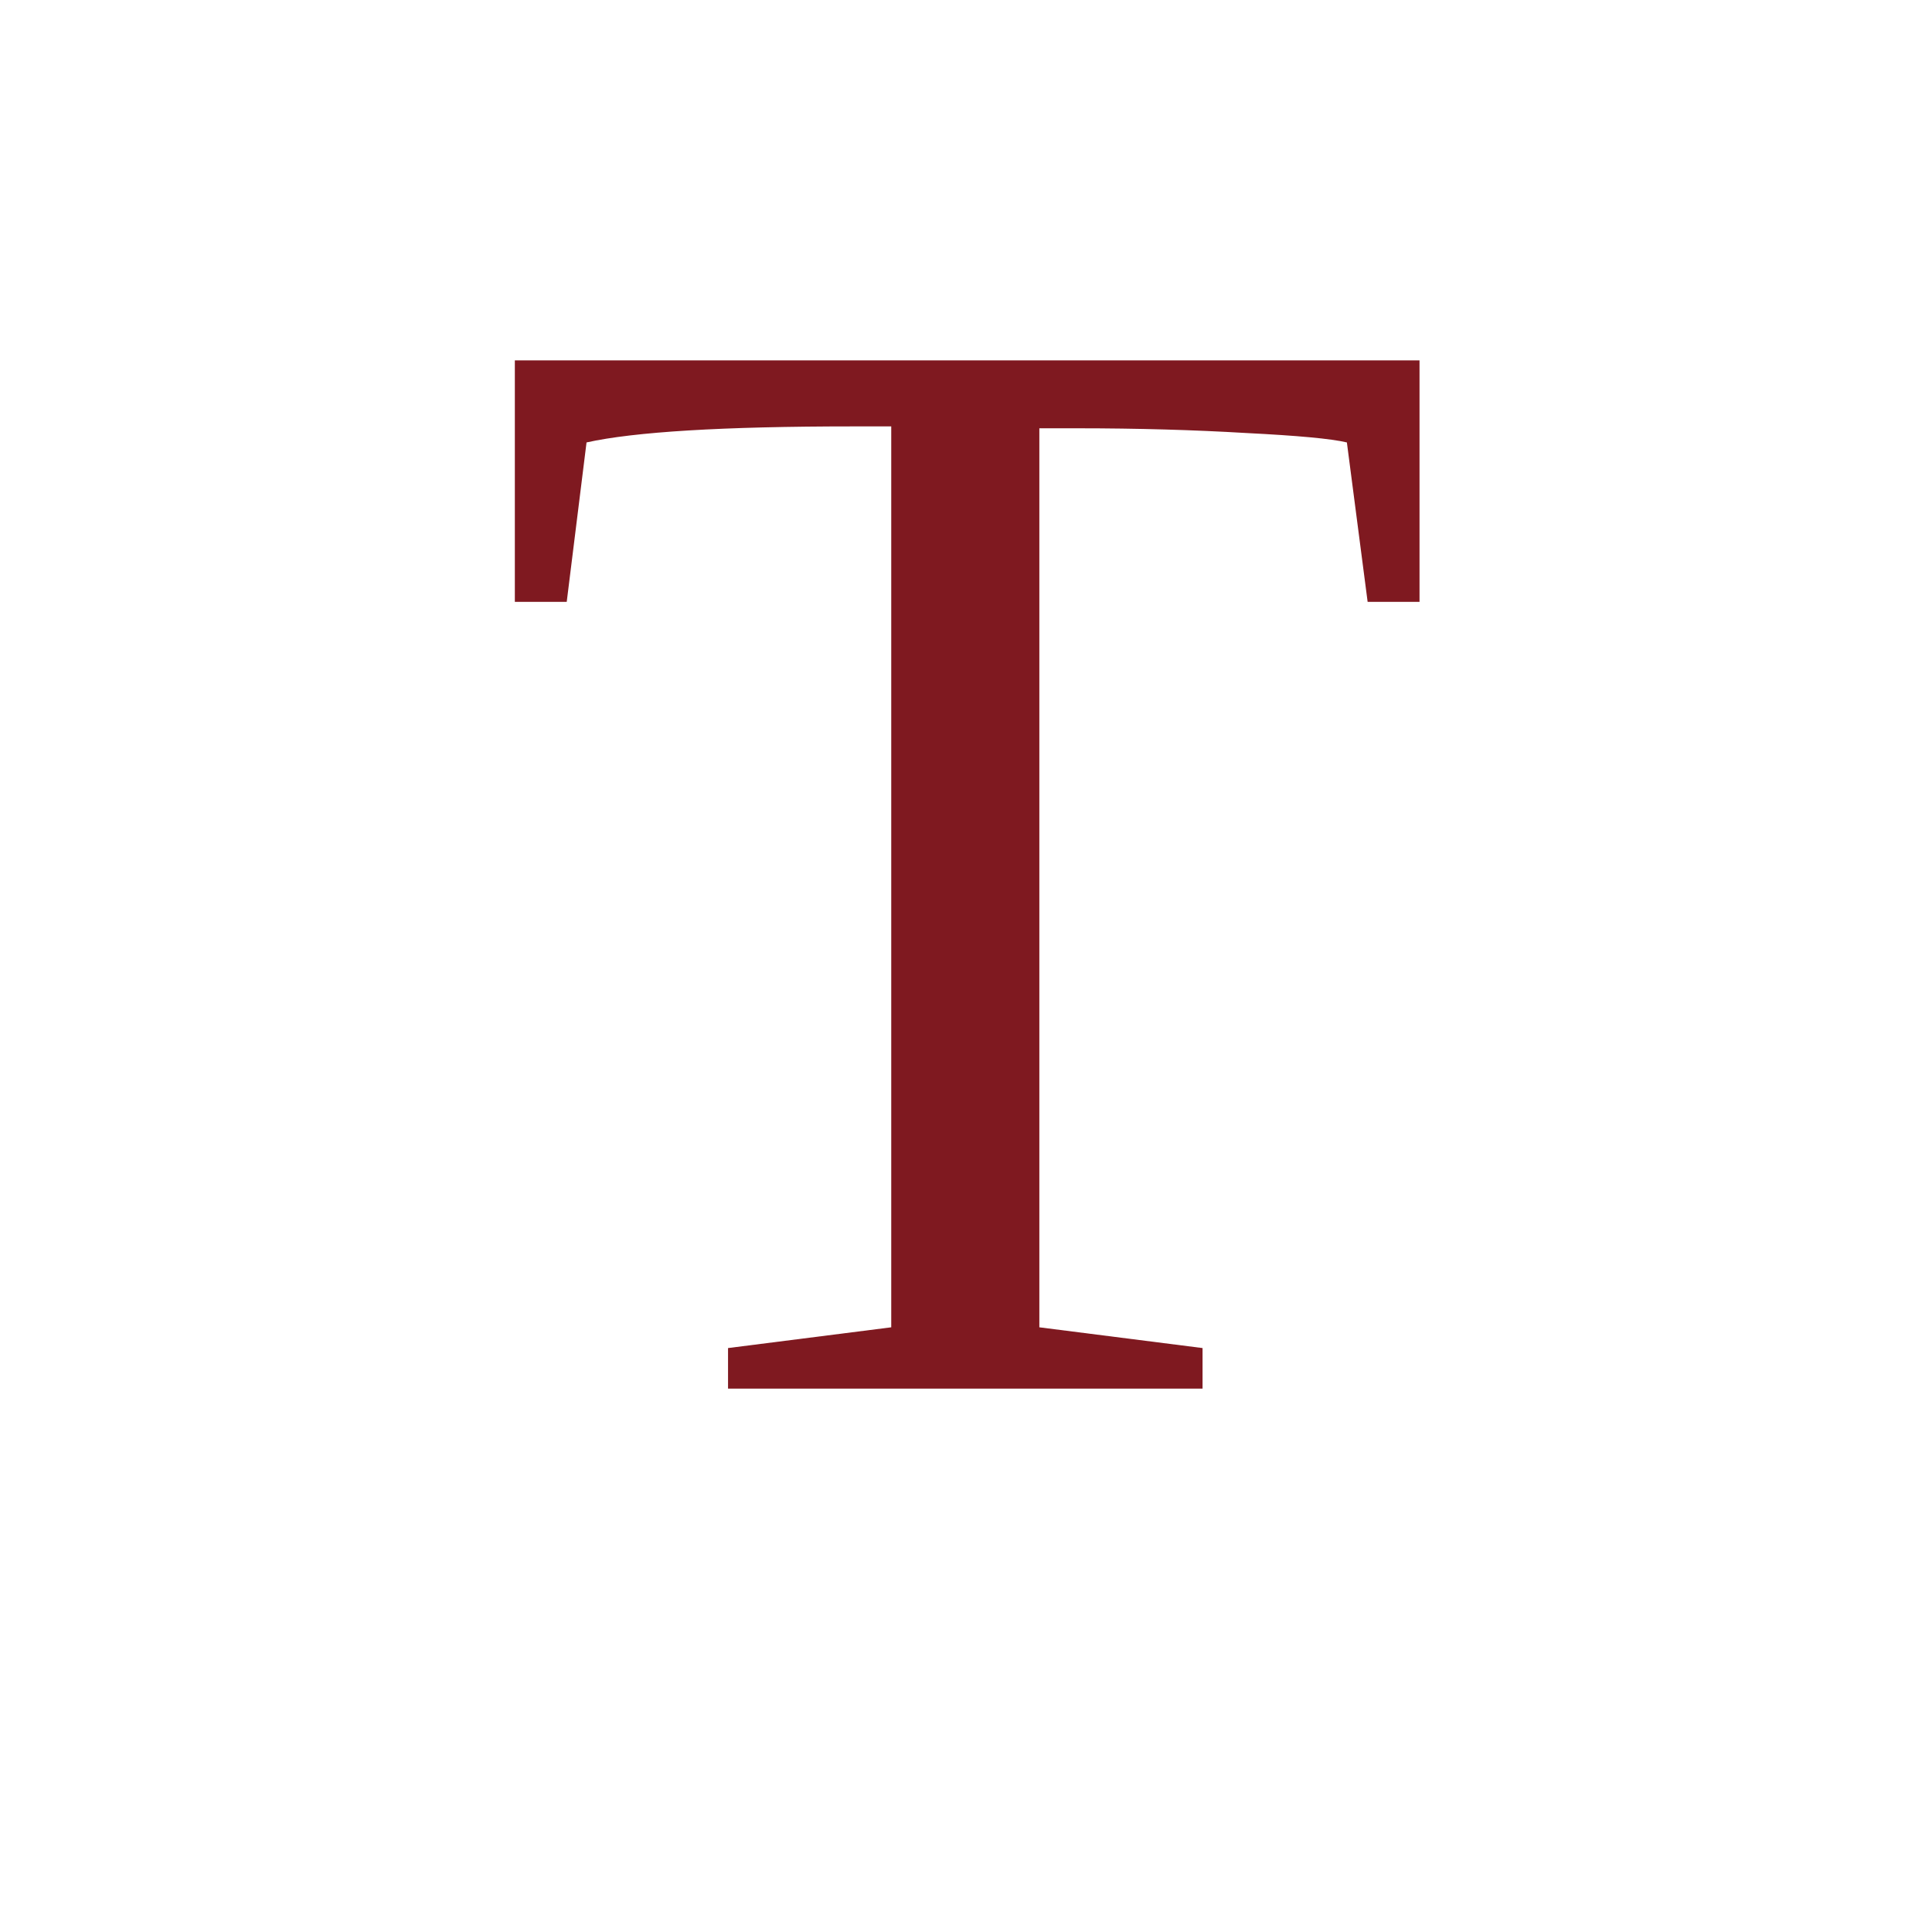
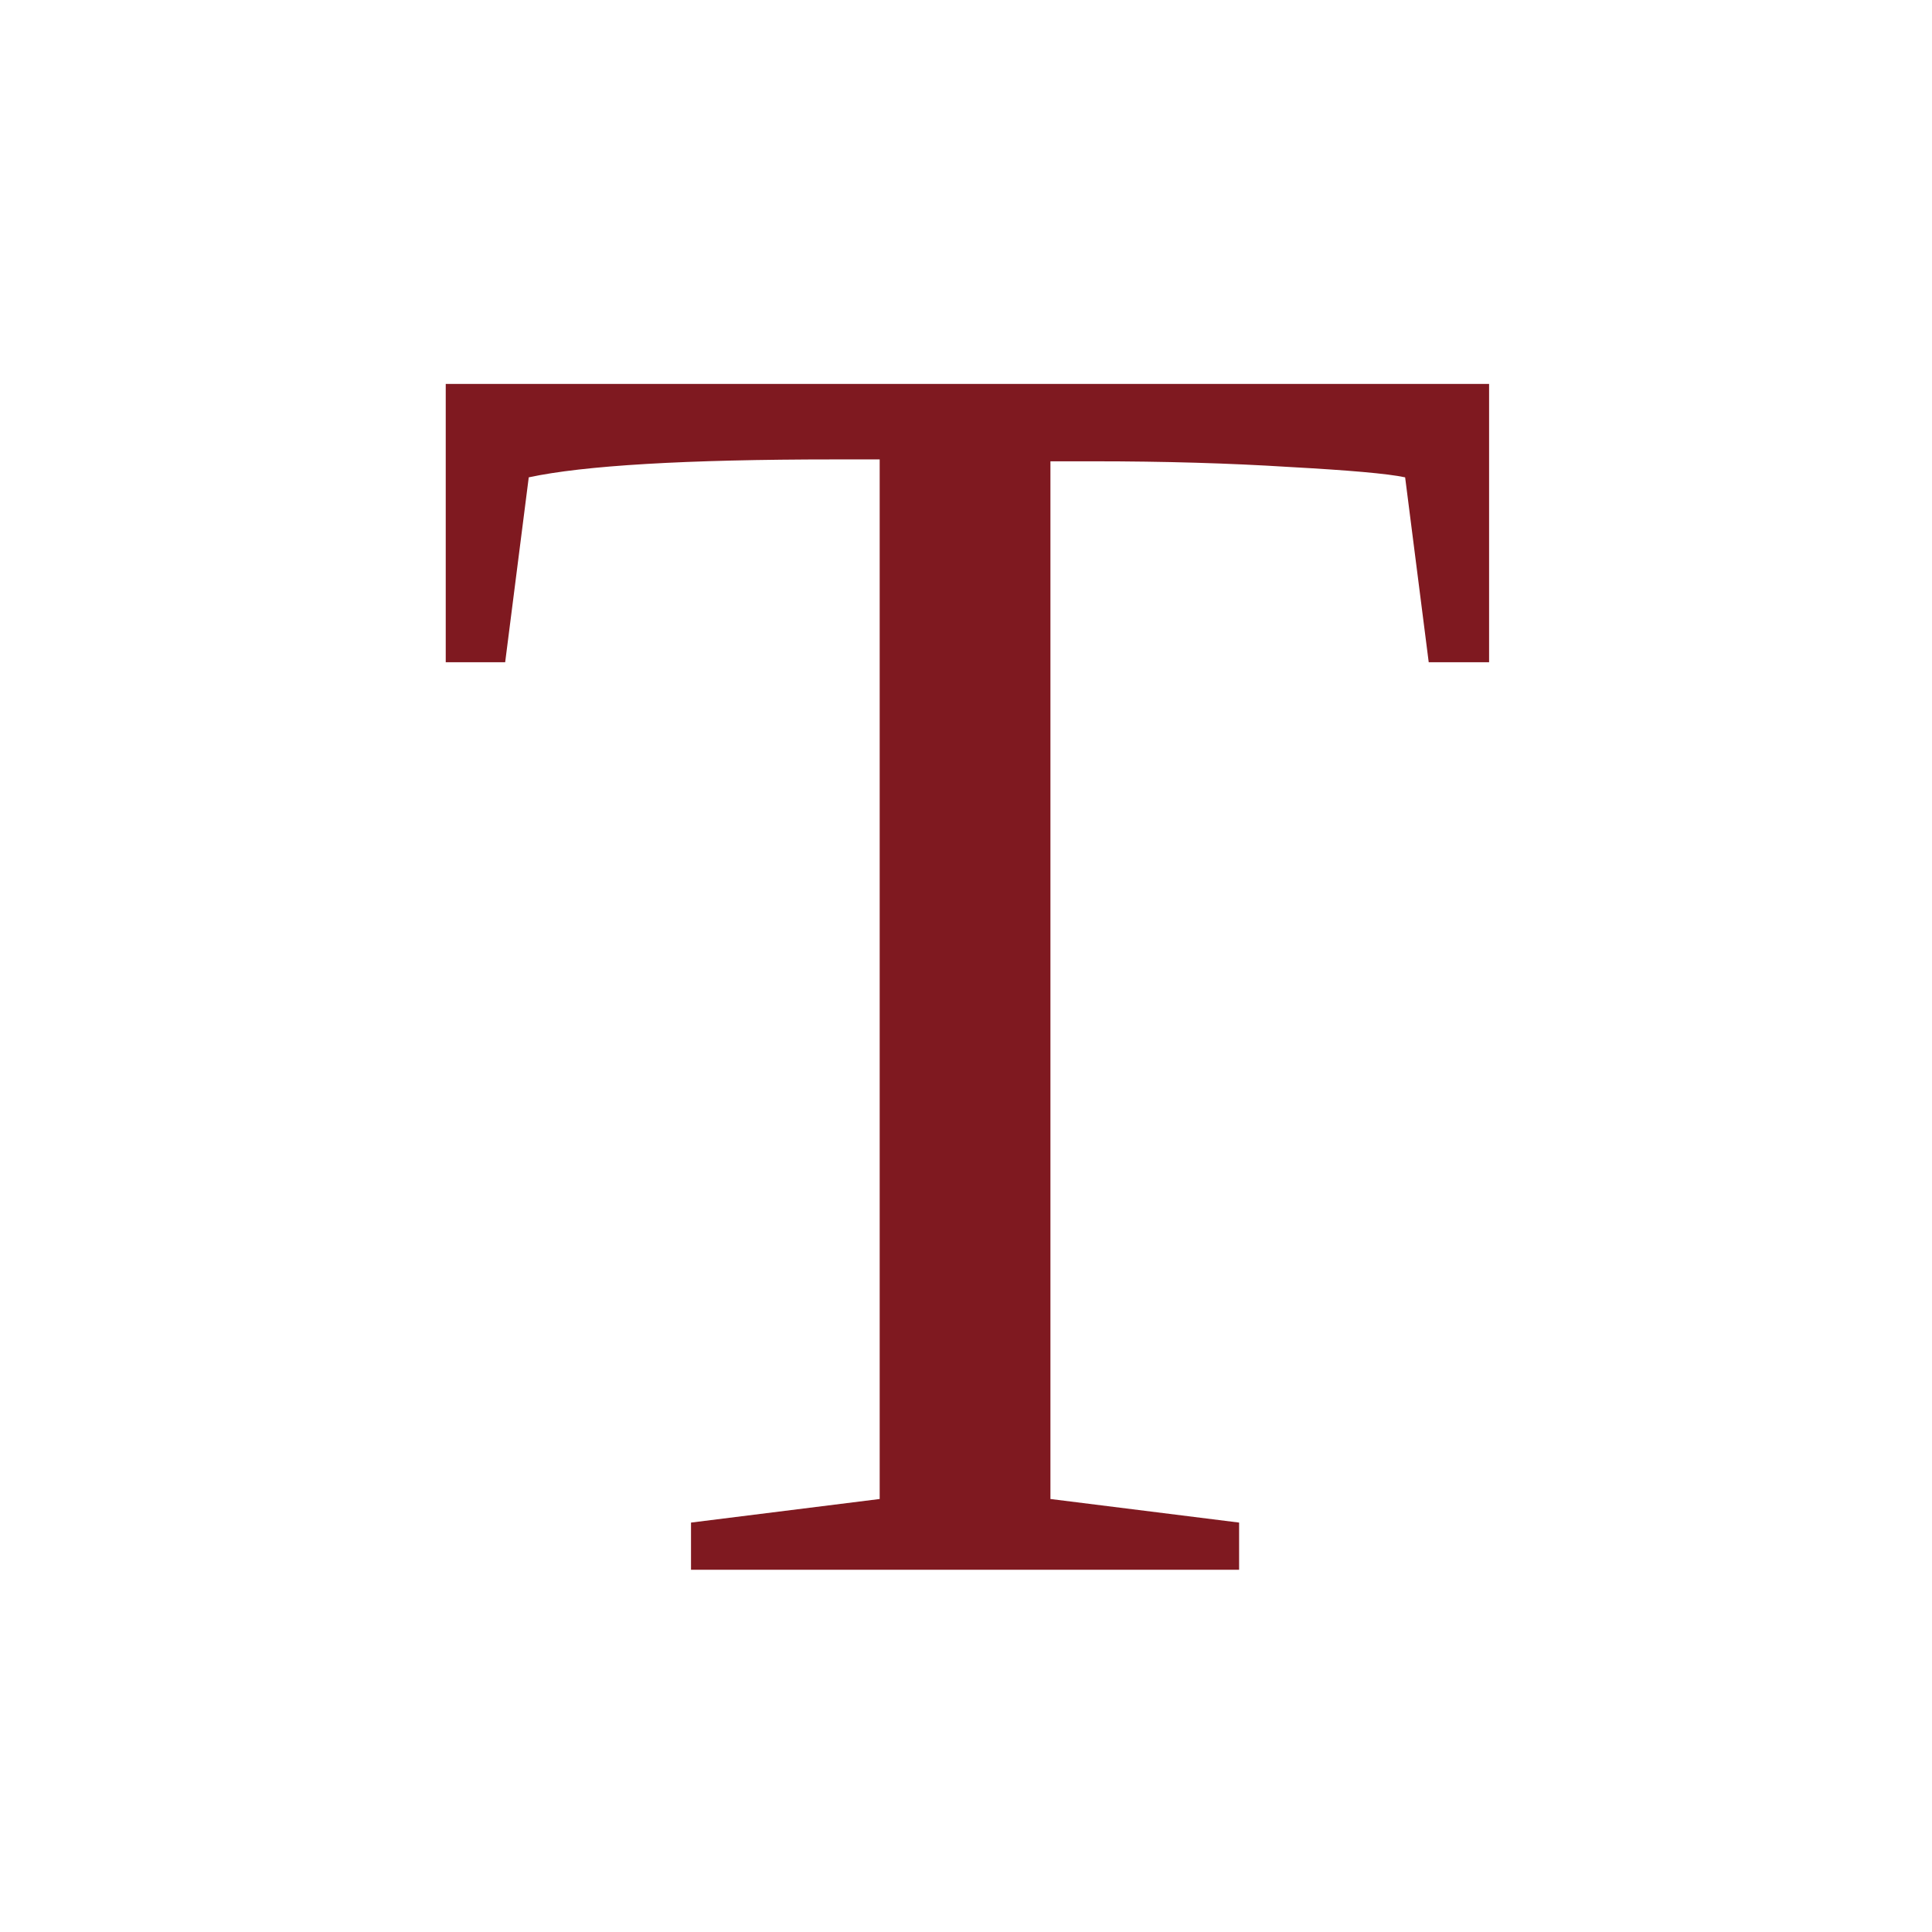
<svg xmlns="http://www.w3.org/2000/svg" viewBox="0 0 32 32">
-   <text x="16" y="23" text-anchor="middle" font-family="Georgia, 'Times New Roman', Times, serif" font-size="26" font-weight="400" fill="#7F1920">T</text>
+   <text x="16" y="26" text-anchor="middle" font-family="Georgia, 'Times New Roman', Times, serif" font-size="30" font-weight="400" fill="#7F1920">T</text>
</svg>
